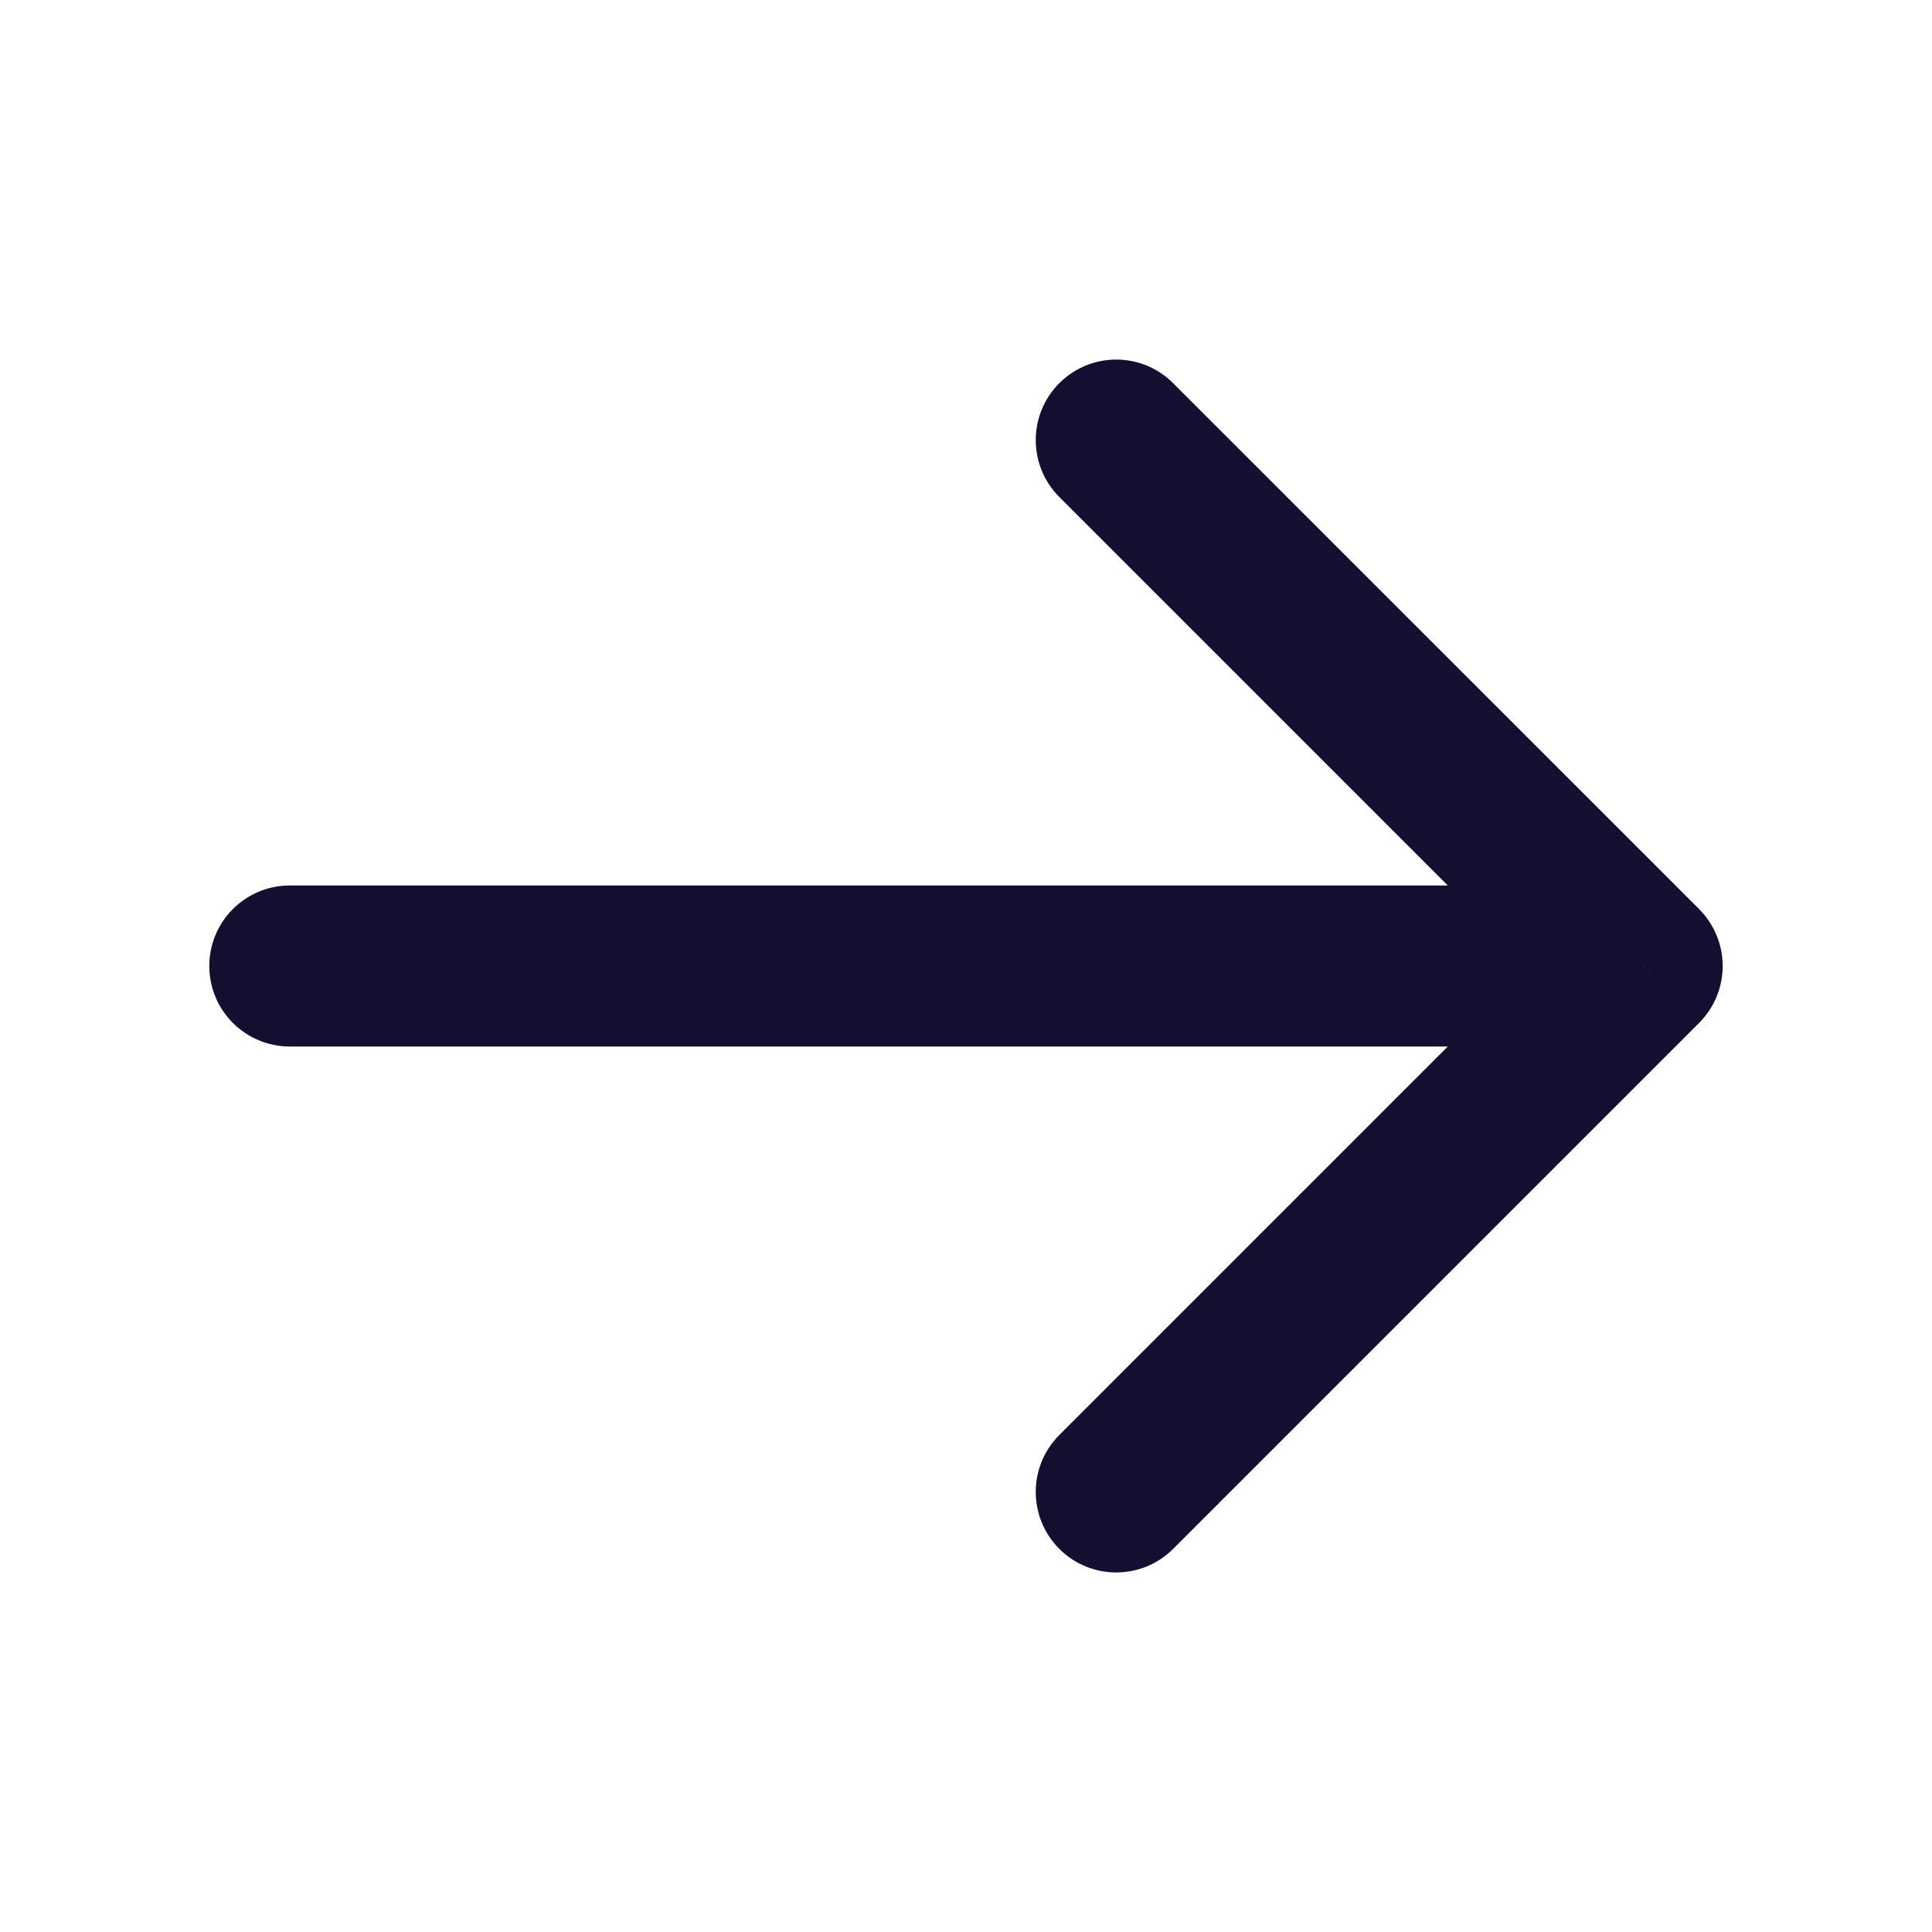
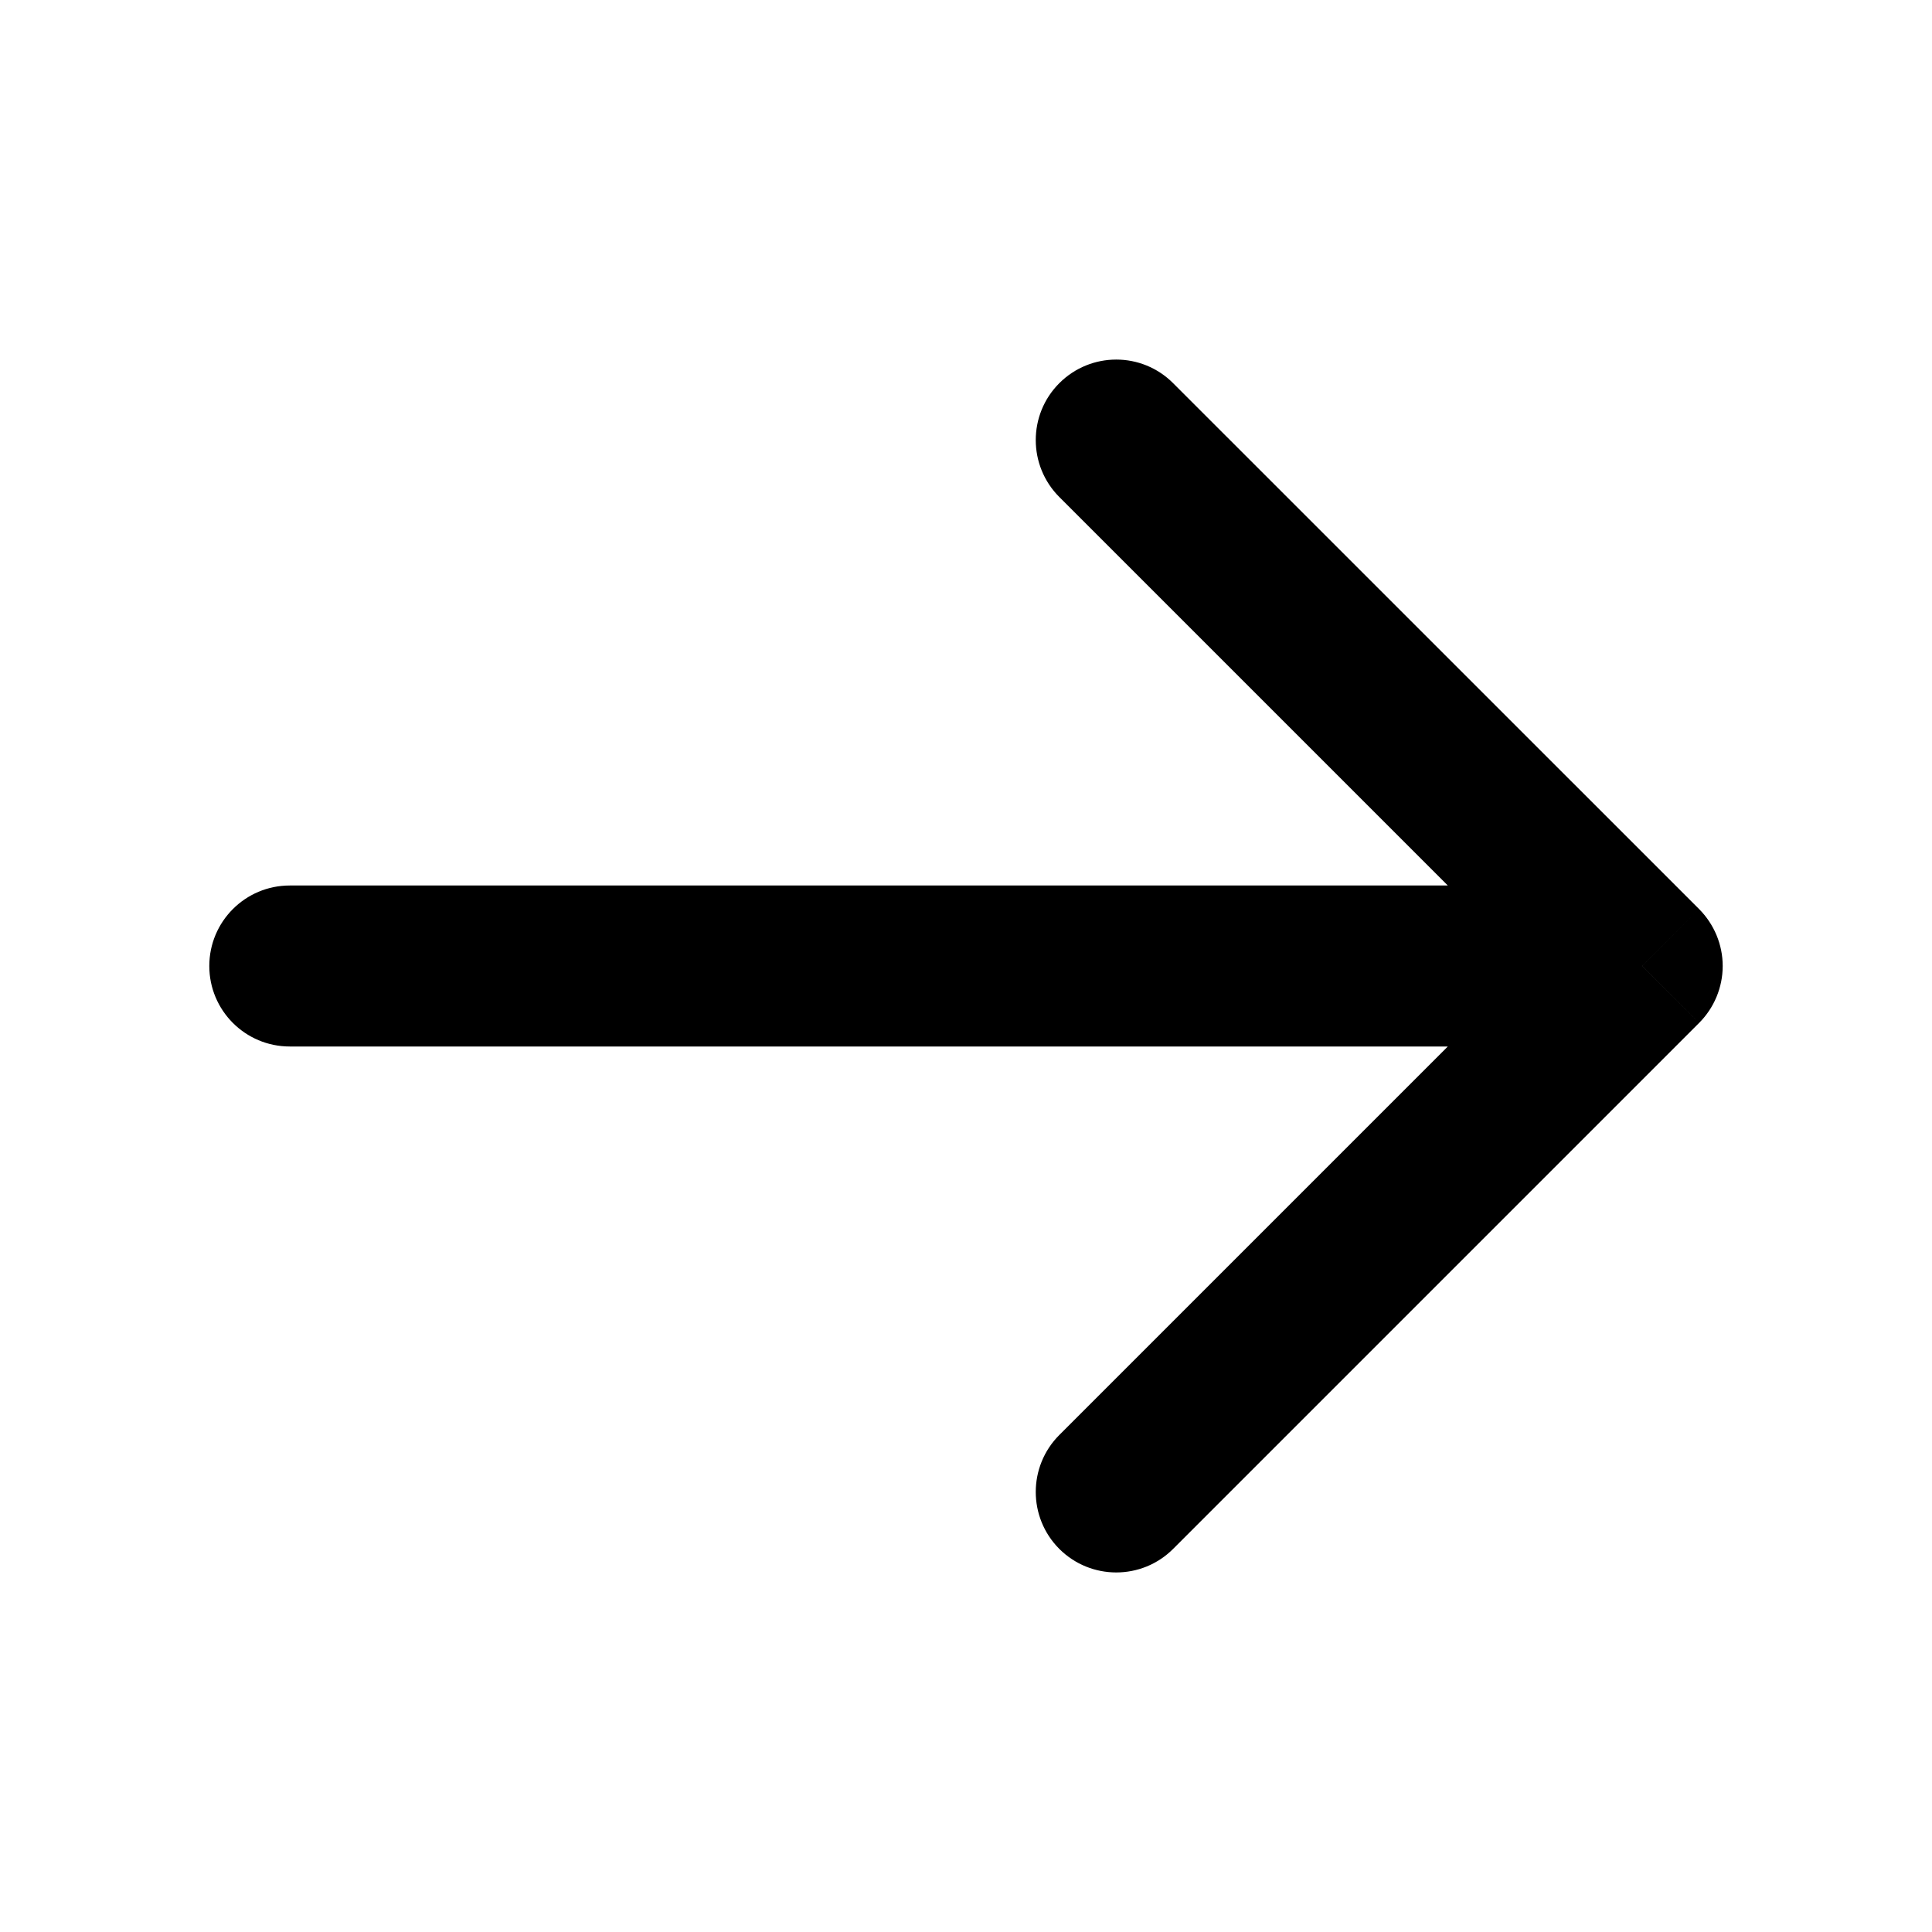
- <svg xmlns="http://www.w3.org/2000/svg" width="24" height="24" viewBox="0 0 24 24" fill="none">
-   <path d="M14.573 4.76C14.183 4.369 13.55 4.369 13.159 4.76C12.769 5.15 12.769 5.783 13.159 6.174L14.573 4.76ZM20.4 12L21.107 12.707C21.294 12.52 21.4 12.265 21.4 12C21.4 11.735 21.294 11.481 21.107 11.293L20.4 12ZM13.159 17.826C12.769 18.217 12.769 18.85 13.159 19.241C13.55 19.631 14.183 19.631 14.573 19.241L13.159 17.826ZM3.6 11C3.047 11 2.6 11.448 2.6 12C2.6 12.552 3.047 13 3.6 13L3.6 11ZM13.159 6.174L19.692 12.707L21.107 11.293L14.573 4.76L13.159 6.174ZM19.692 11.293L13.159 17.826L14.573 19.241L21.107 12.707L19.692 11.293ZM20.4 11L3.6 11L3.6 13L20.4 13V11Z" fill="#130F31" />
+ <svg xmlns="http://www.w3.org/2000/svg" width="24" height="24" viewBox="0 0 24 24" fill="currentColor">
+   <path d="M14.573 4.76C14.183 4.369 13.55 4.369 13.159 4.76C12.769 5.15 12.769 5.783 13.159 6.174L14.573 4.76ZM20.4 12L21.107 12.707C21.294 12.52 21.4 12.265 21.4 12C21.4 11.735 21.294 11.481 21.107 11.293L20.4 12ZM13.159 17.826C12.769 18.217 12.769 18.85 13.159 19.241C13.55 19.631 14.183 19.631 14.573 19.241L13.159 17.826ZM3.6 11C3.047 11 2.6 11.448 2.6 12C2.6 12.552 3.047 13 3.6 13L3.6 11ZM13.159 6.174L19.692 12.707L21.107 11.293L14.573 4.76L13.159 6.174ZM19.692 11.293L13.159 17.826L14.573 19.241L21.107 12.707L19.692 11.293ZM20.4 11L3.6 11L3.6 13L20.4 13V11Z" />
</svg>
